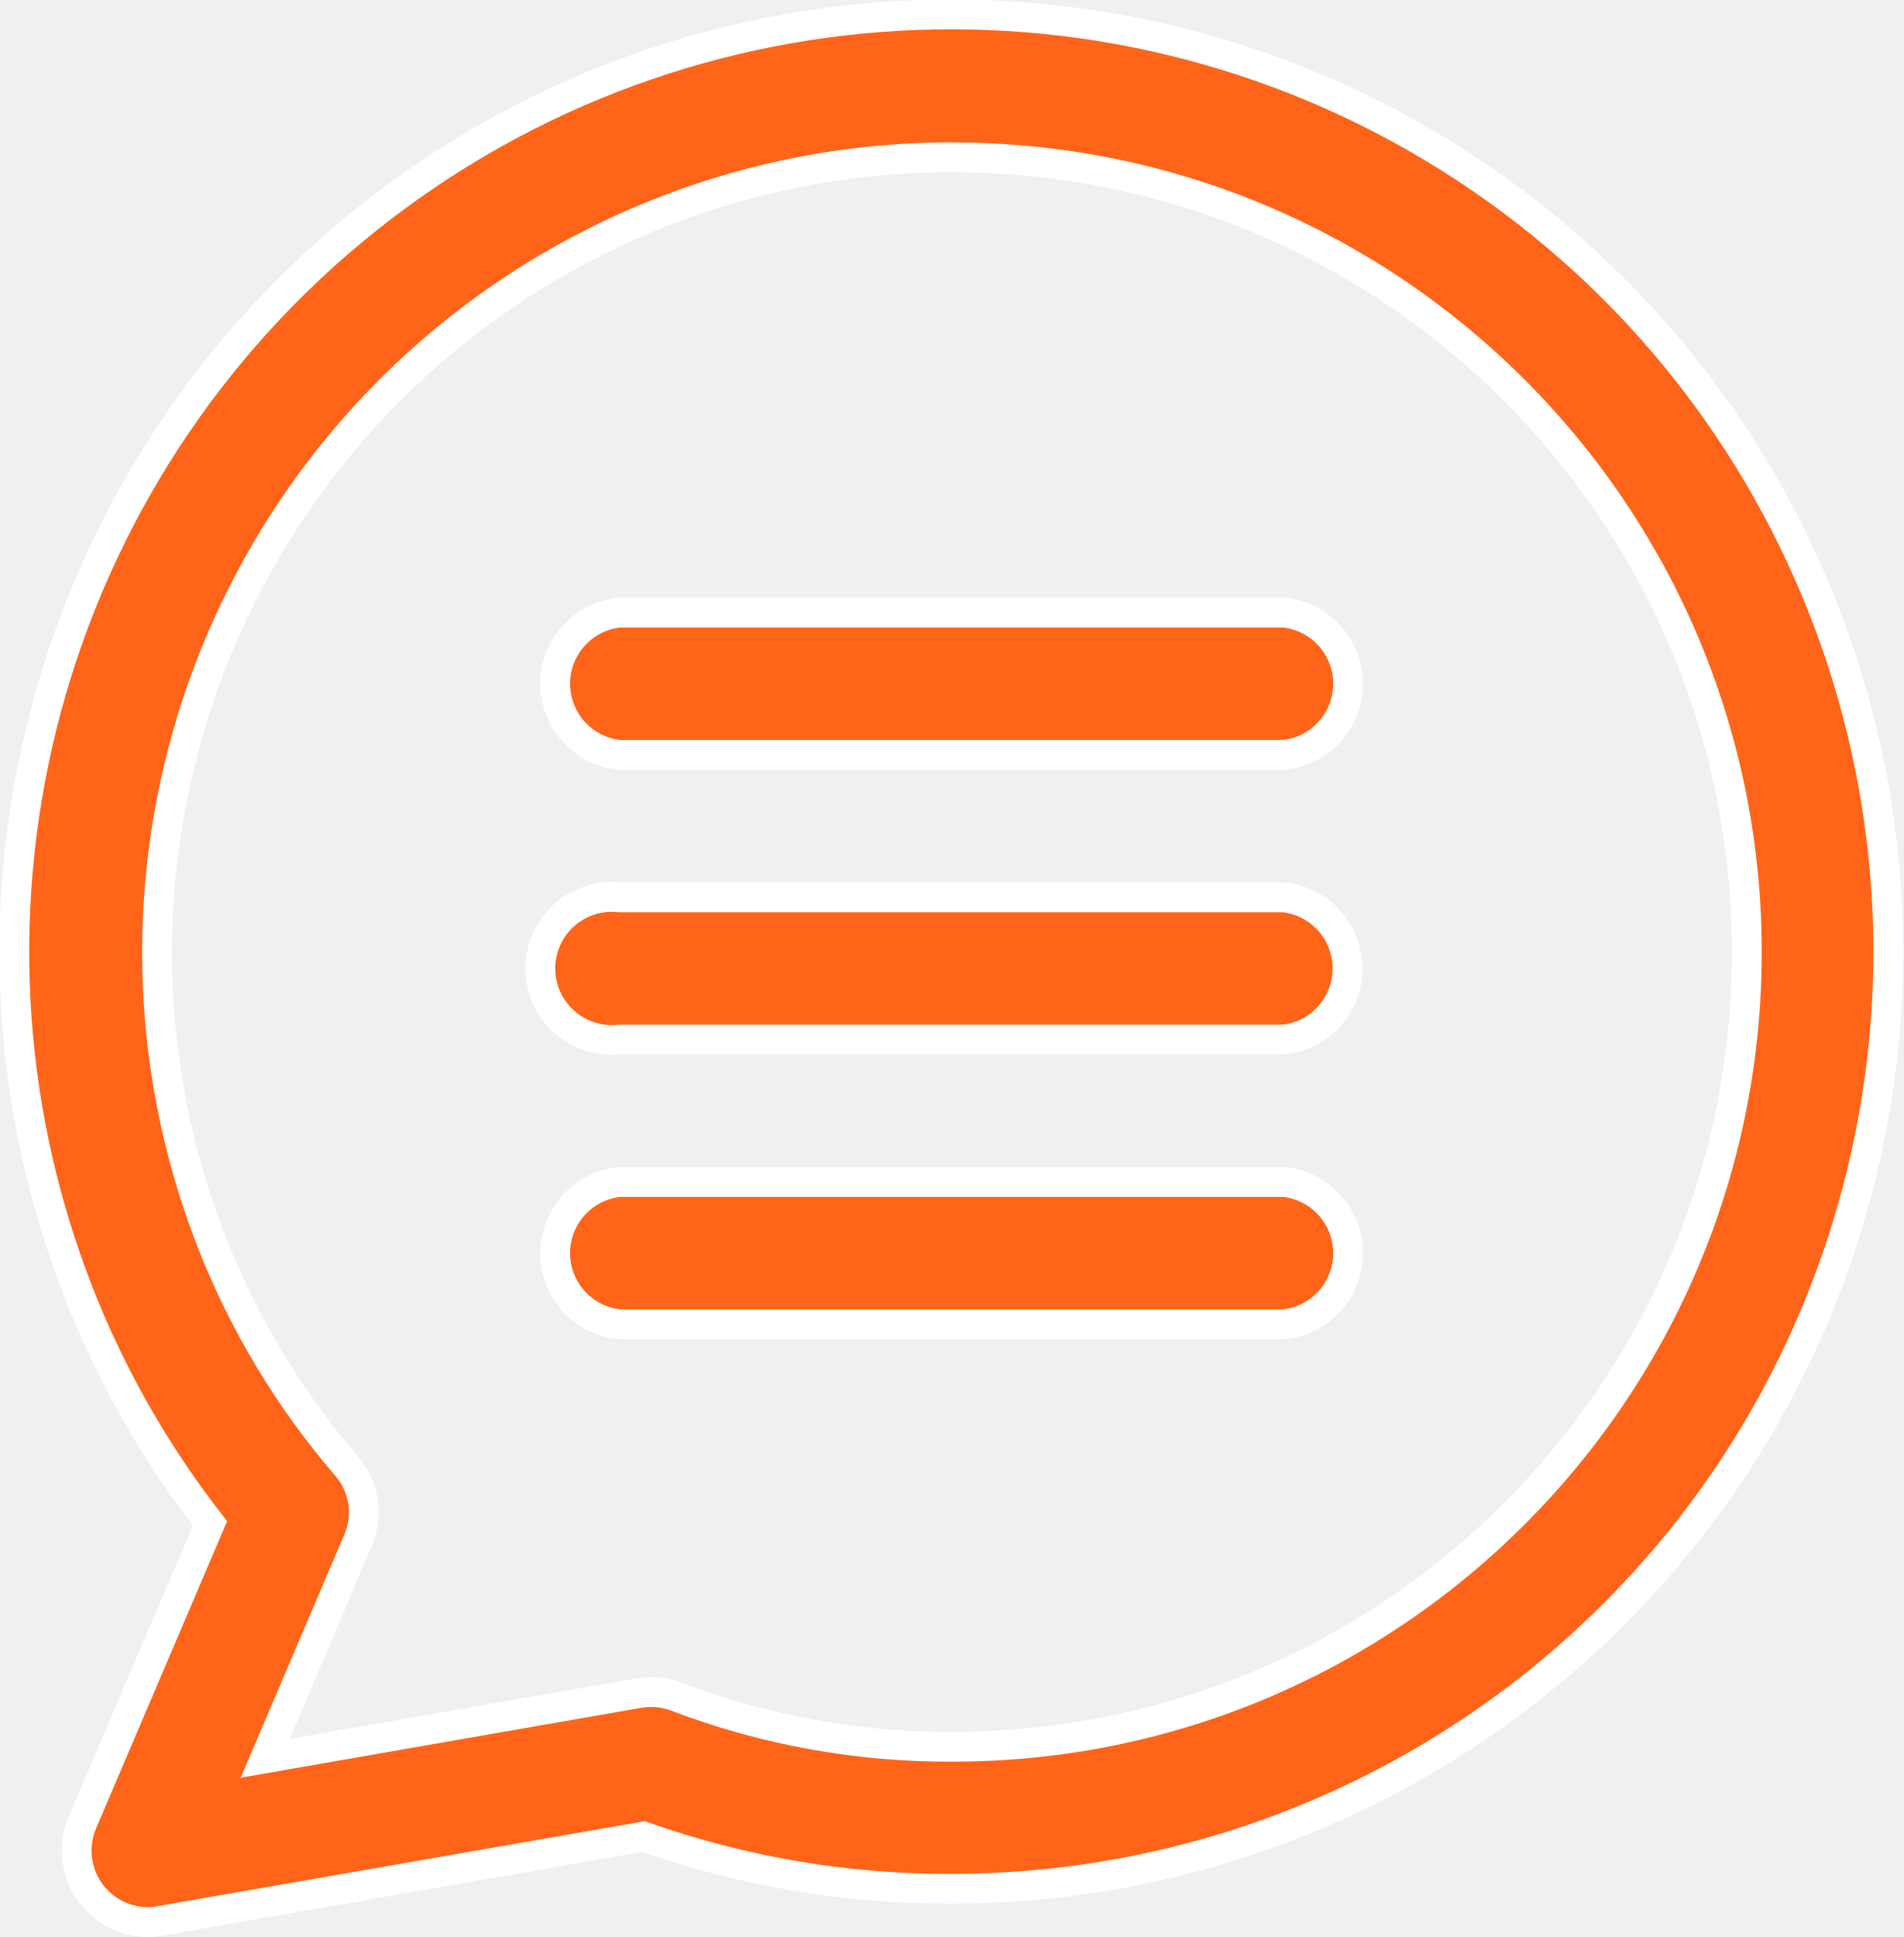
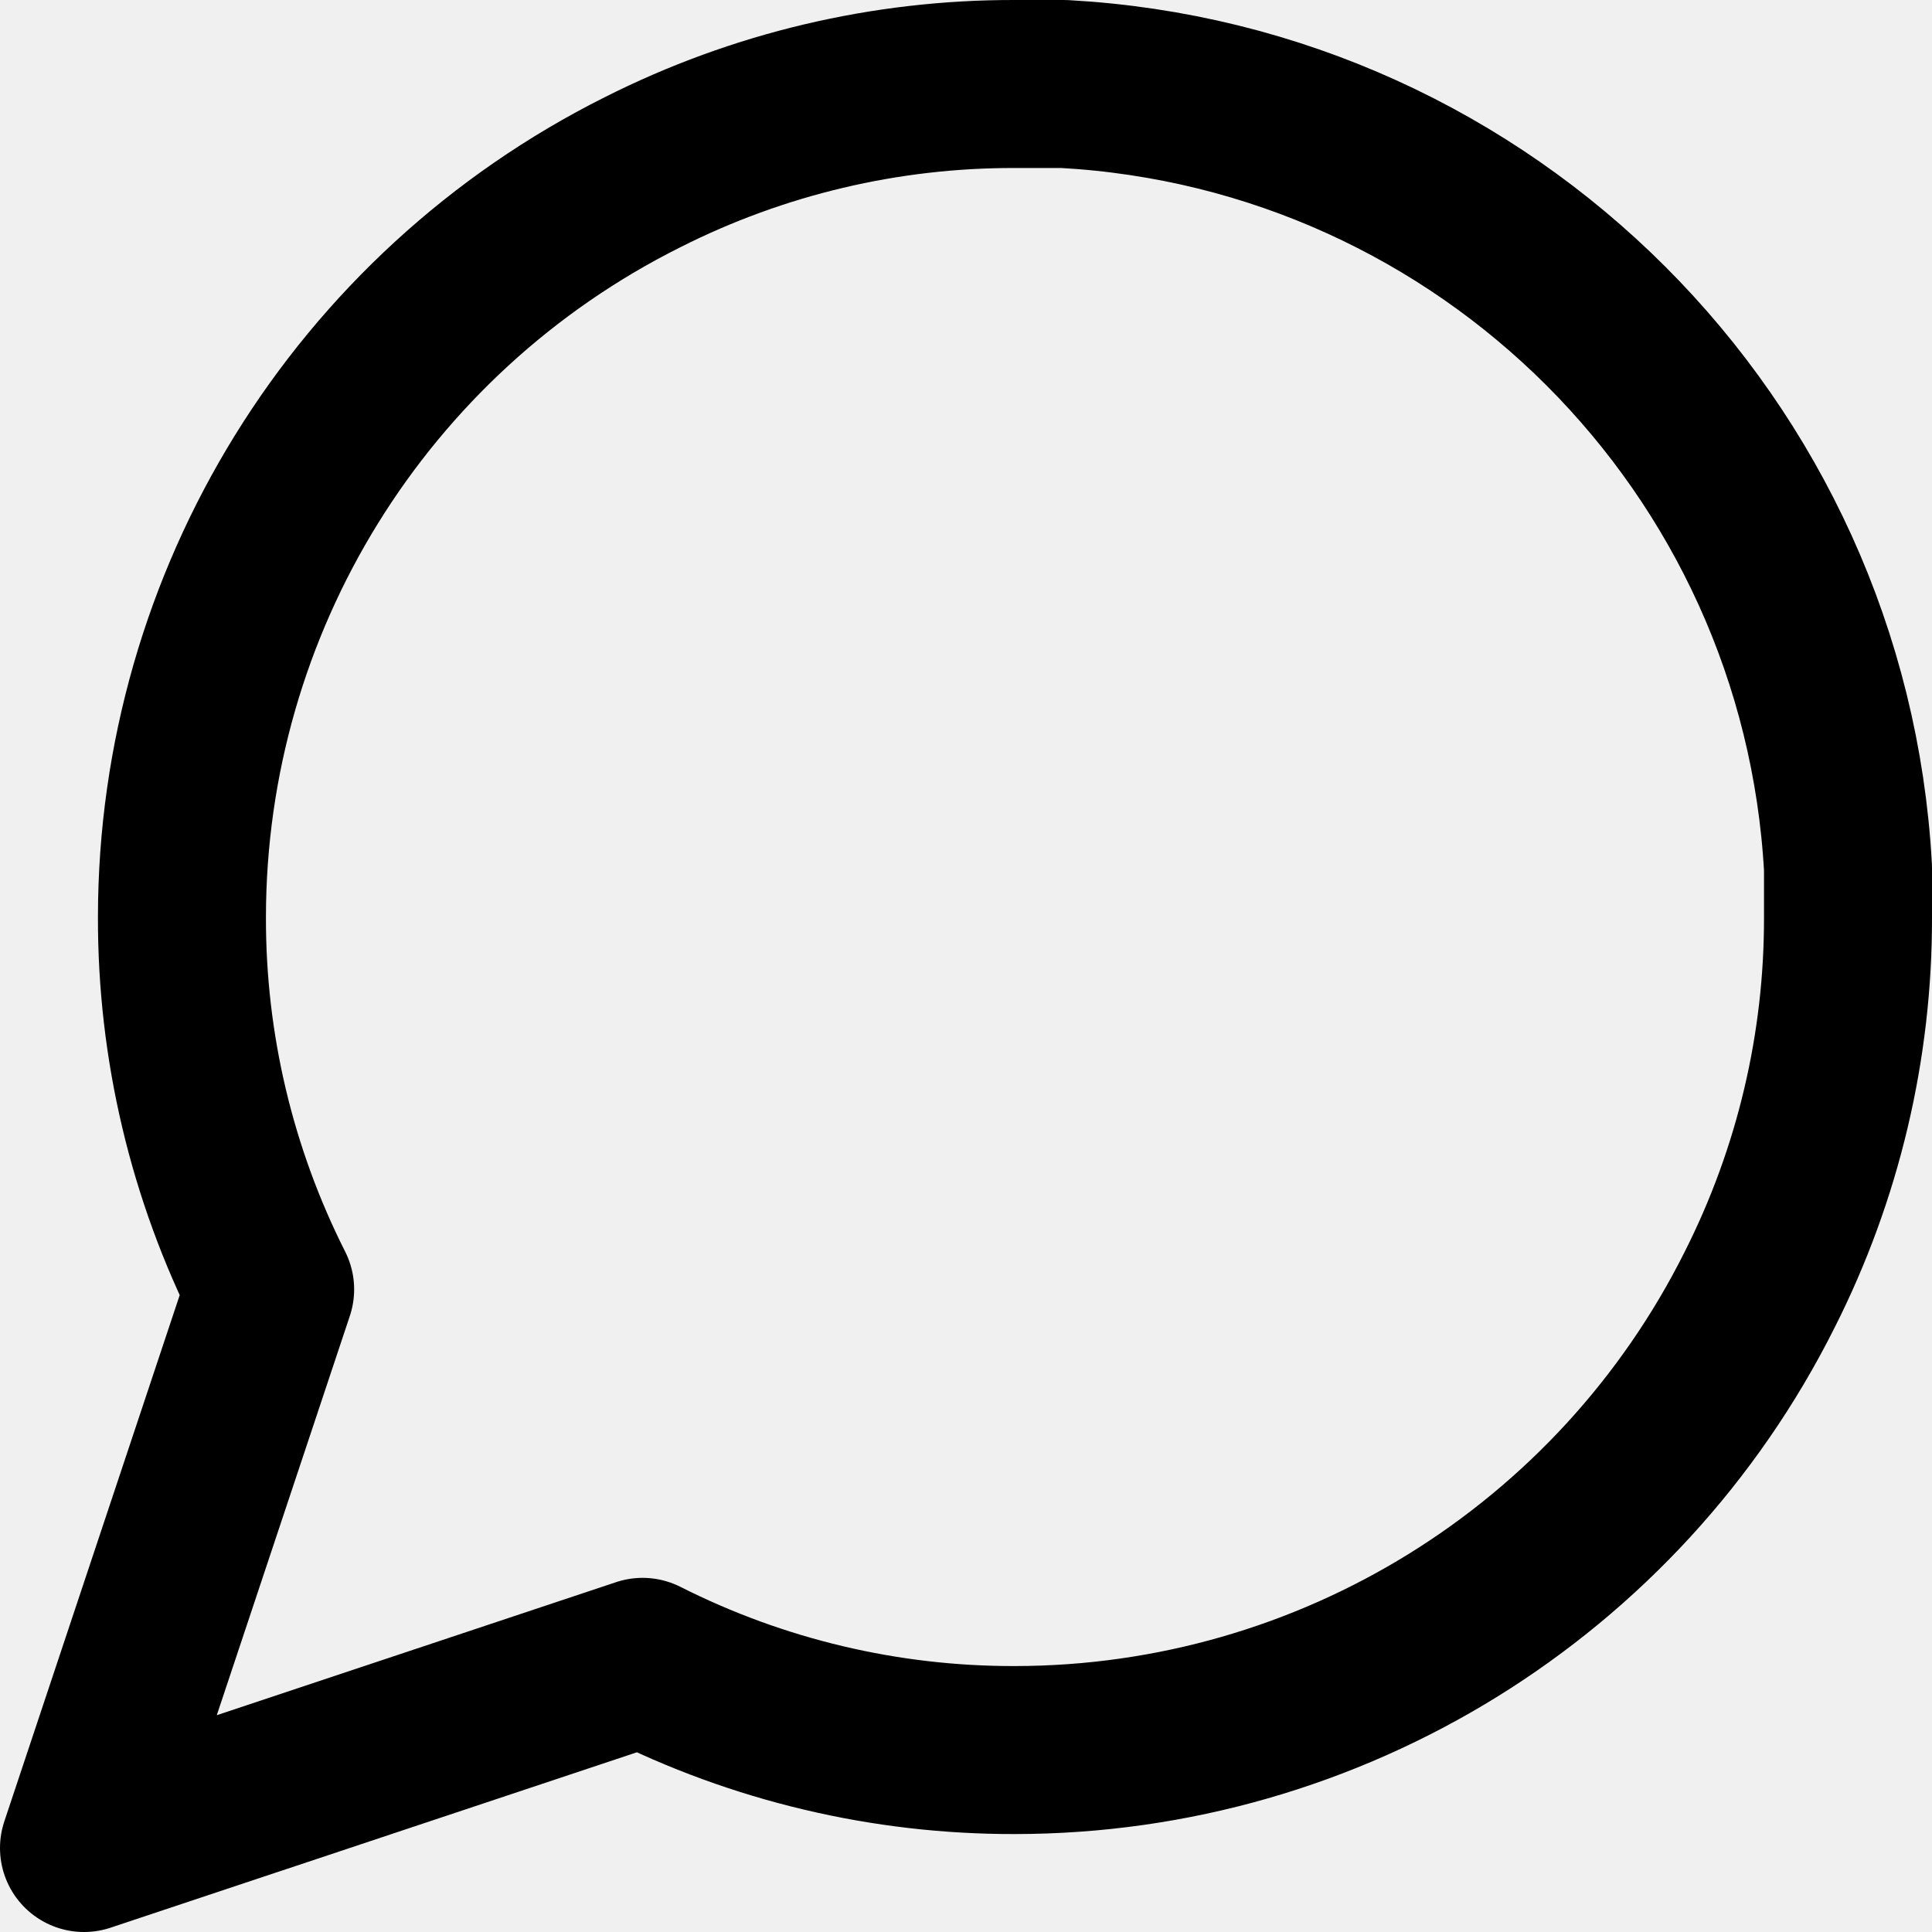
- <svg xmlns="http://www.w3.org/2000/svg" width="15.971" height="16.25" viewBox="0 0 15.971 16.25">
+ <svg xmlns="http://www.w3.org/2000/svg" width="11.5" height="11.5" viewBox="0 0 11.5 11.5">
  <defs>
-     <style>.a{fill:#ff6418;stroke:#fff;stroke-width:0.25px;}</style>
+     <style>.a{fill:none;stroke:#000;stroke-linecap:round;stroke-linejoin:round;}</style>
  </defs>
-   <path class="a" d="M1.114,16a.6.6,0,0,1-.549-.832l1.072-2.513a7.747,7.747,0,0,1-1.1-1.93,7.862,7.862,0,1,1,7.322,4.995,7.656,7.656,0,0,1-2.584-.438l-4.06.708A.561.561,0,0,1,1.114,16ZM7.861,1.194a6.671,6.671,0,0,0-6.21,9.1,6.511,6.511,0,0,0,1.129,1.876.593.593,0,0,1,.1.626L2.1,14.626l3.136-.547a.594.594,0,0,1,.317.031,6.418,6.418,0,0,0,2.313.419,6.667,6.667,0,0,0,0-13.334Zm2.786,9.791H5.074a.6.6,0,0,1,0-1.194h5.573a.6.6,0,0,1,0,1.194Zm0-2.389H5.074a.6.6,0,1,1,0-1.193h5.573a.6.6,0,0,1,0,1.193Zm0-2.388H5.074a.6.6,0,0,1,0-1.194h5.573a.6.6,0,0,1,0,1.194Z" transform="translate(0.125 0.125)" />
+   <path class="a" d="M243.25,563.708a4.89,4.89,0,0,1-.525,2.217,4.961,4.961,0,0,1-4.433,2.742,4.89,4.89,0,0,1-2.217-.525l-3.325,1.108,1.108-3.325a4.89,4.89,0,0,1-.525-2.217,4.96,4.96,0,0,1,2.742-4.433,4.89,4.89,0,0,1,2.217-.525h.291a4.945,4.945,0,0,1,4.667,4.667Z" transform="translate(-232.25 -558.25)" />
</svg>
